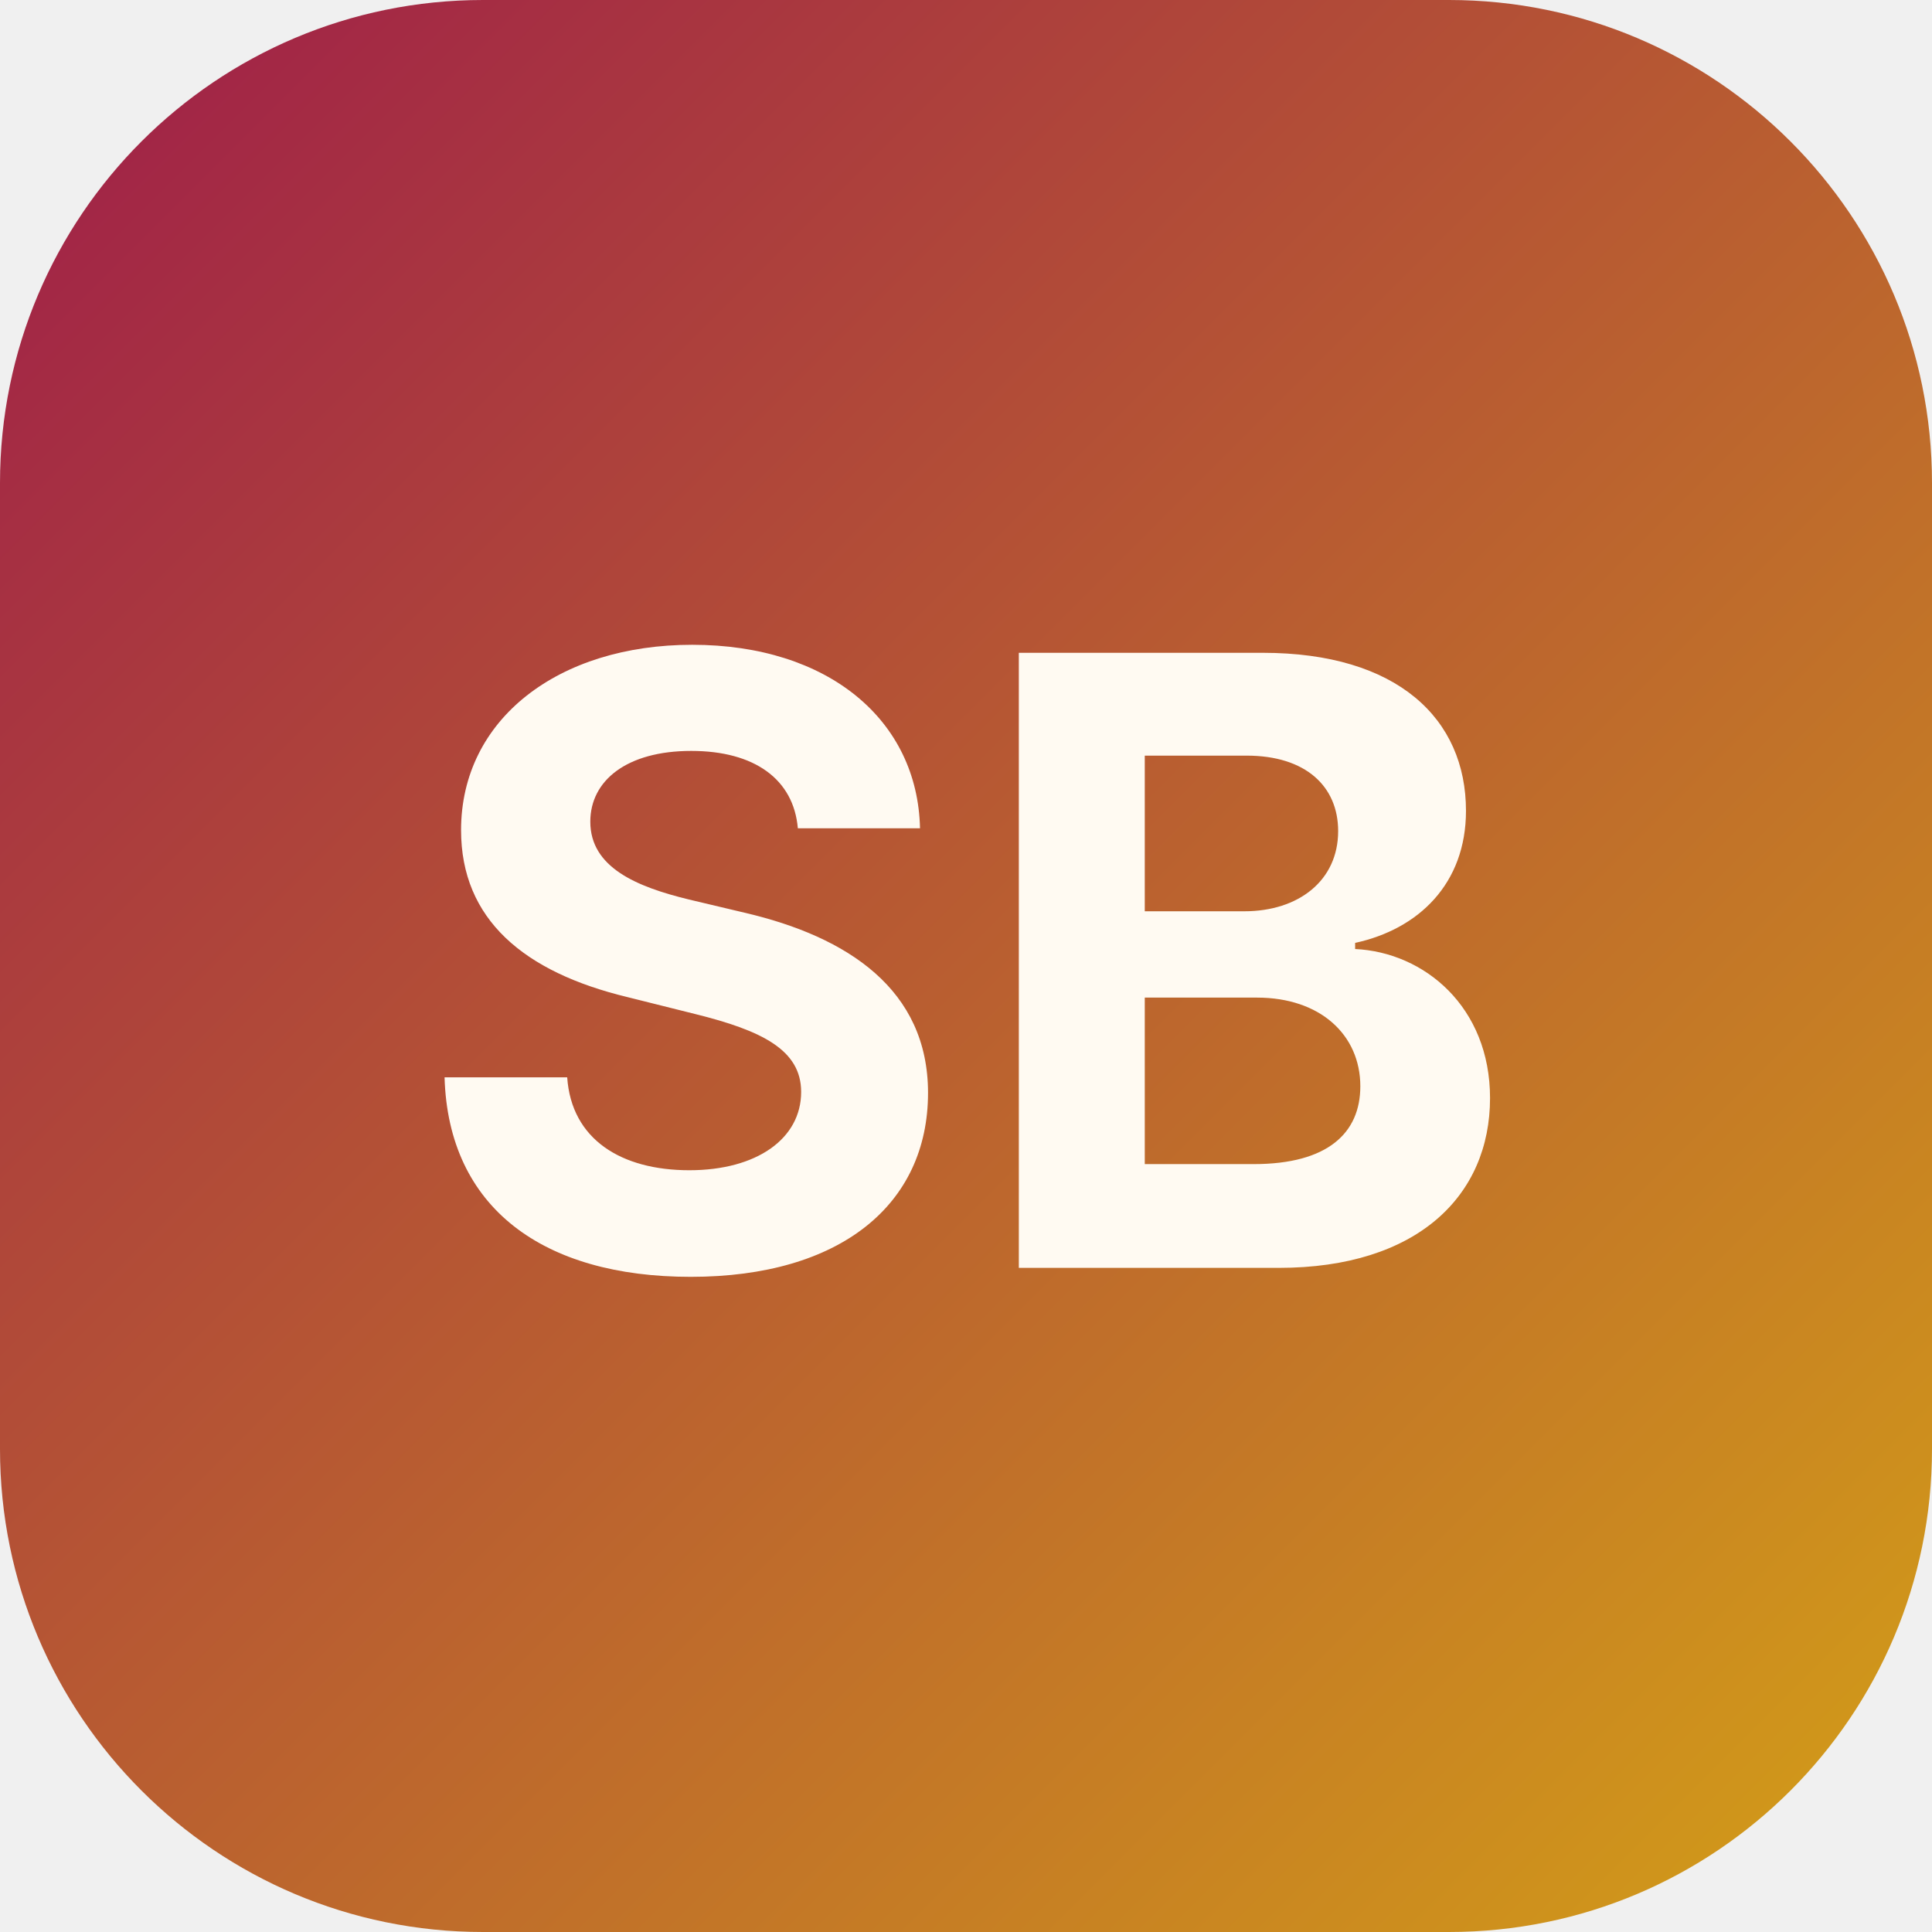
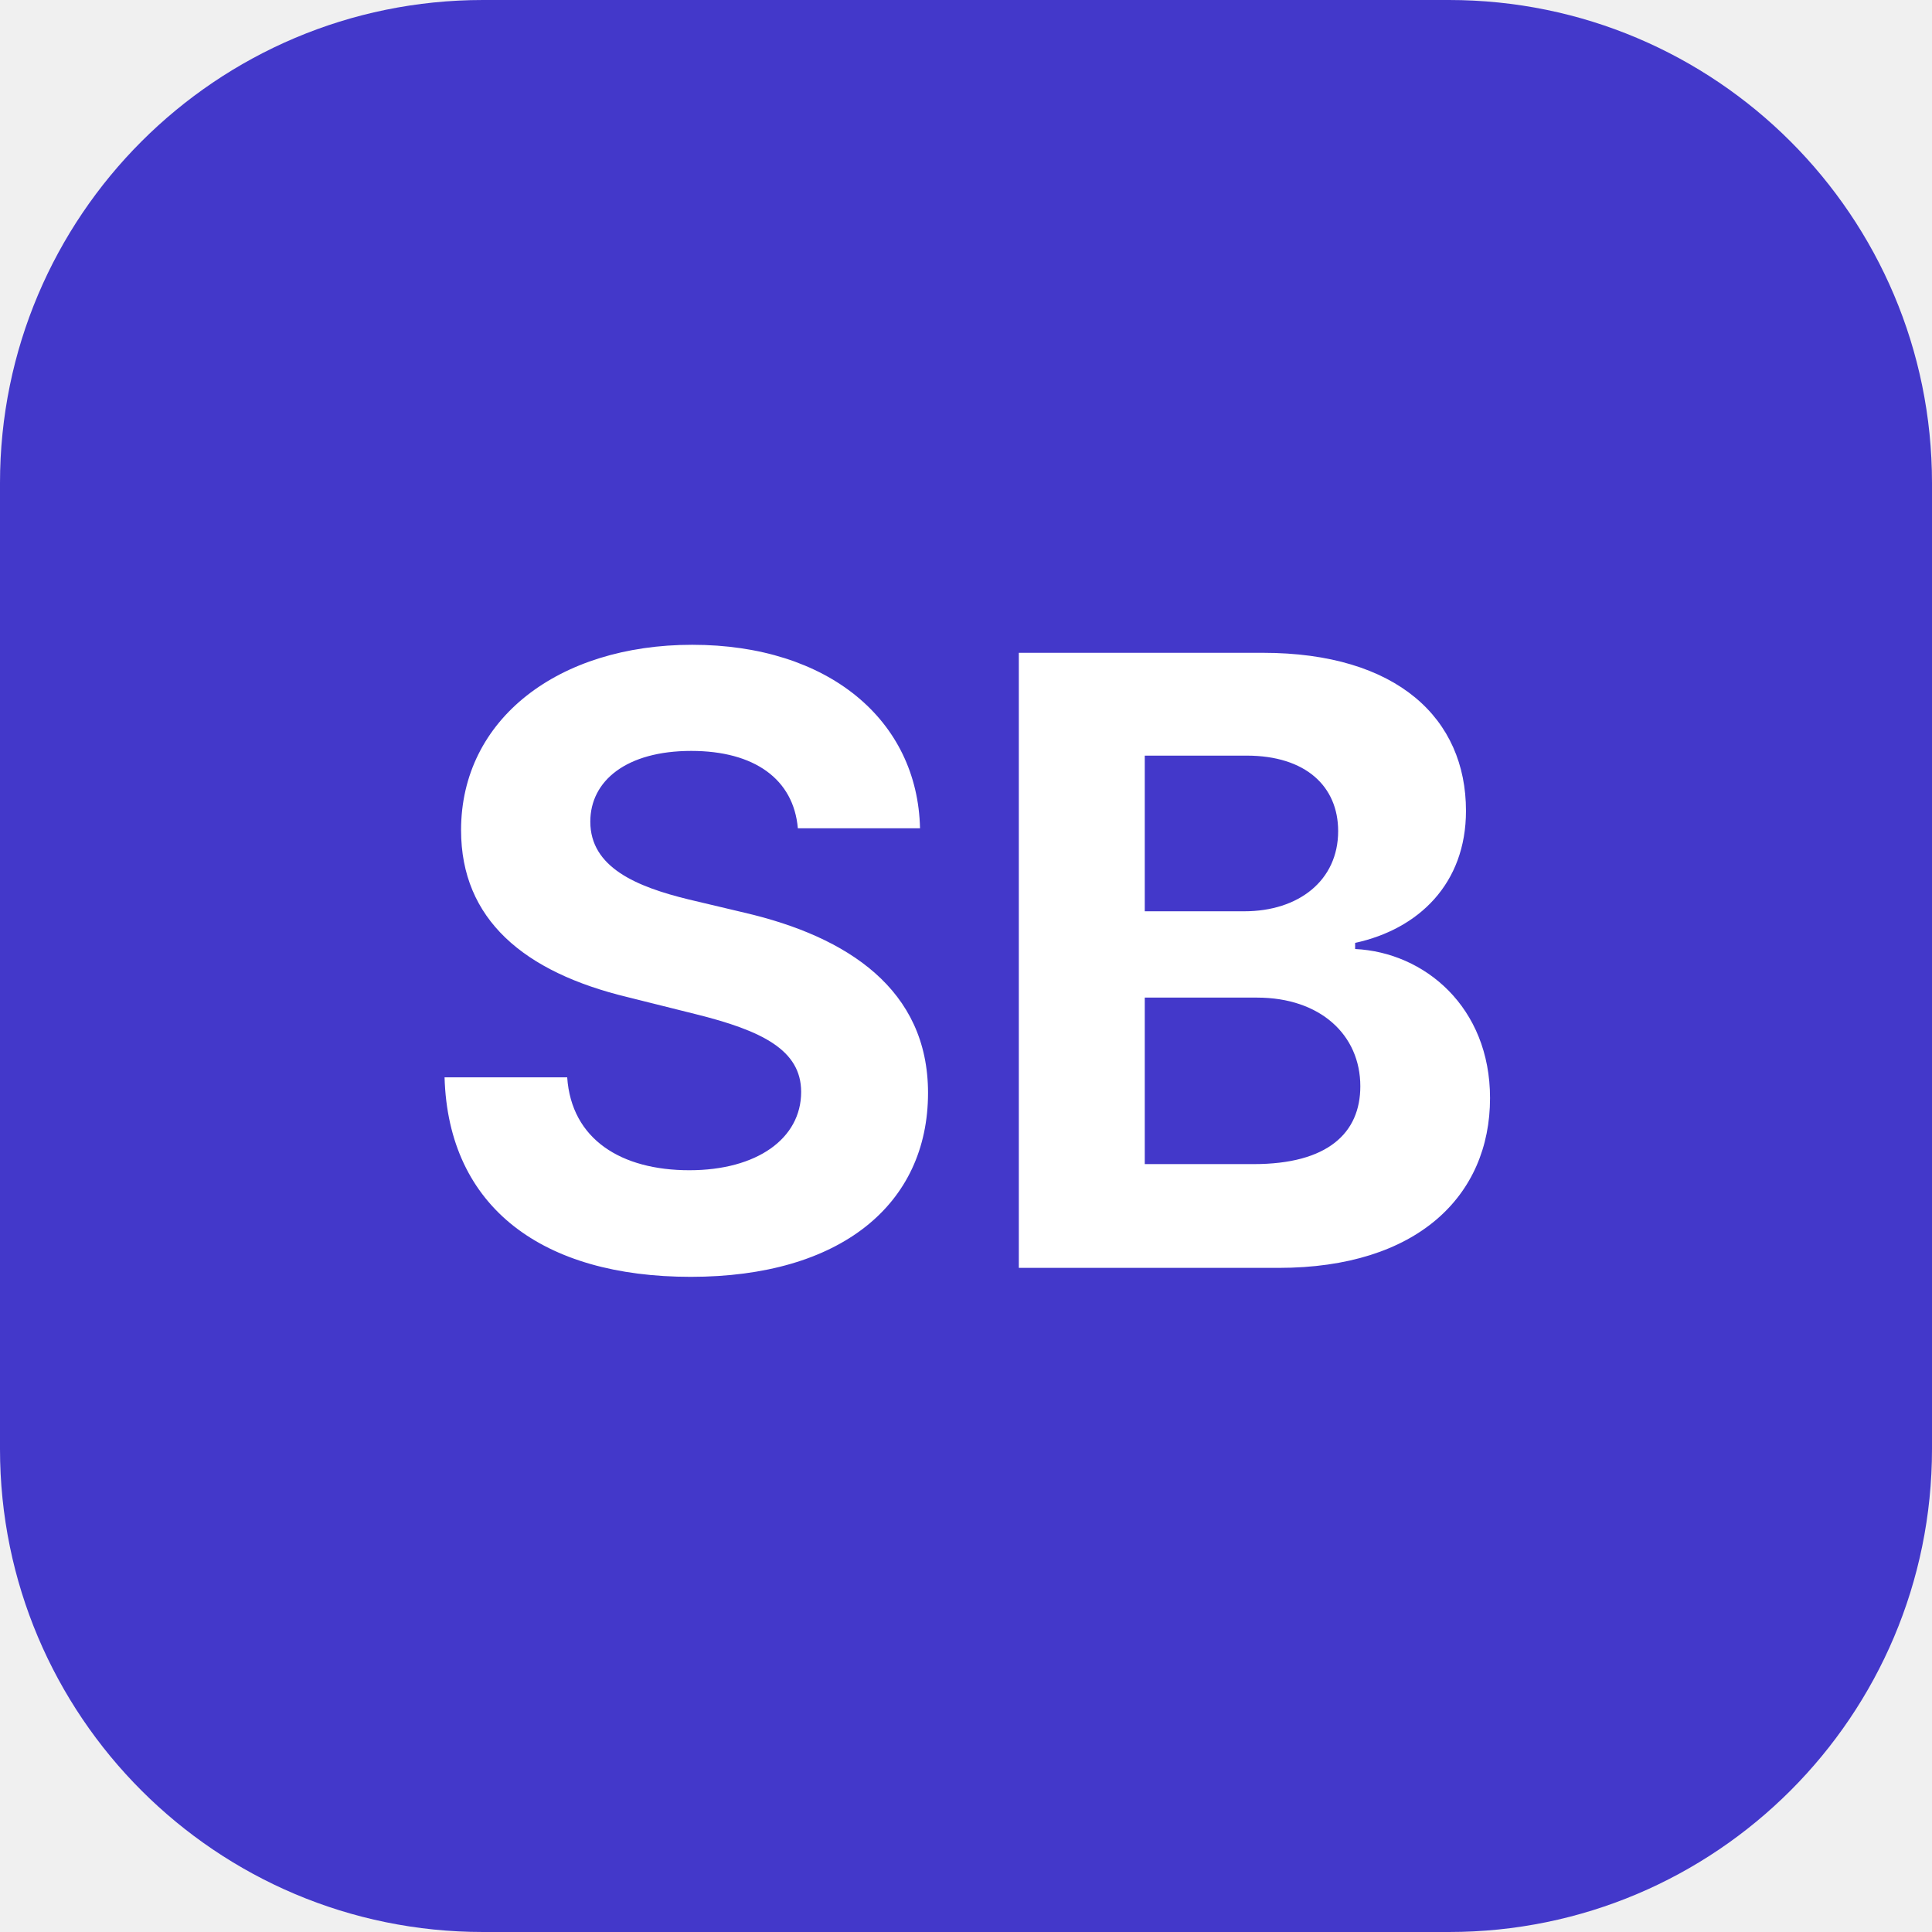
<svg xmlns="http://www.w3.org/2000/svg" viewBox="0 0 64 64">
-   <defs>
-     <linearGradient id="g" x1="0" y1="0" x2="1" y2="1">
-       <stop offset="0" stop-color="#9e1c4a" />
-       <stop offset="1" stop-color="#d4a017" />
-     </linearGradient>
-   </defs>
-   <rect width="64" height="64" rx="16" fill="url(#g)" />
-   <text x="32" y="42" font-family="Inter,Arial,sans-serif" font-size="28" font-weight="700" fill="#fffaf2" text-anchor="middle">SB</text>
+   <rect width="64" height="64" rx="16" fill="#4338ca" />
+   <text x="32" y="42" font-family="Inter,Arial,sans-serif" font-size="28" font-weight="700" fill="#fff" text-anchor="middle">SB</text>
</svg>
